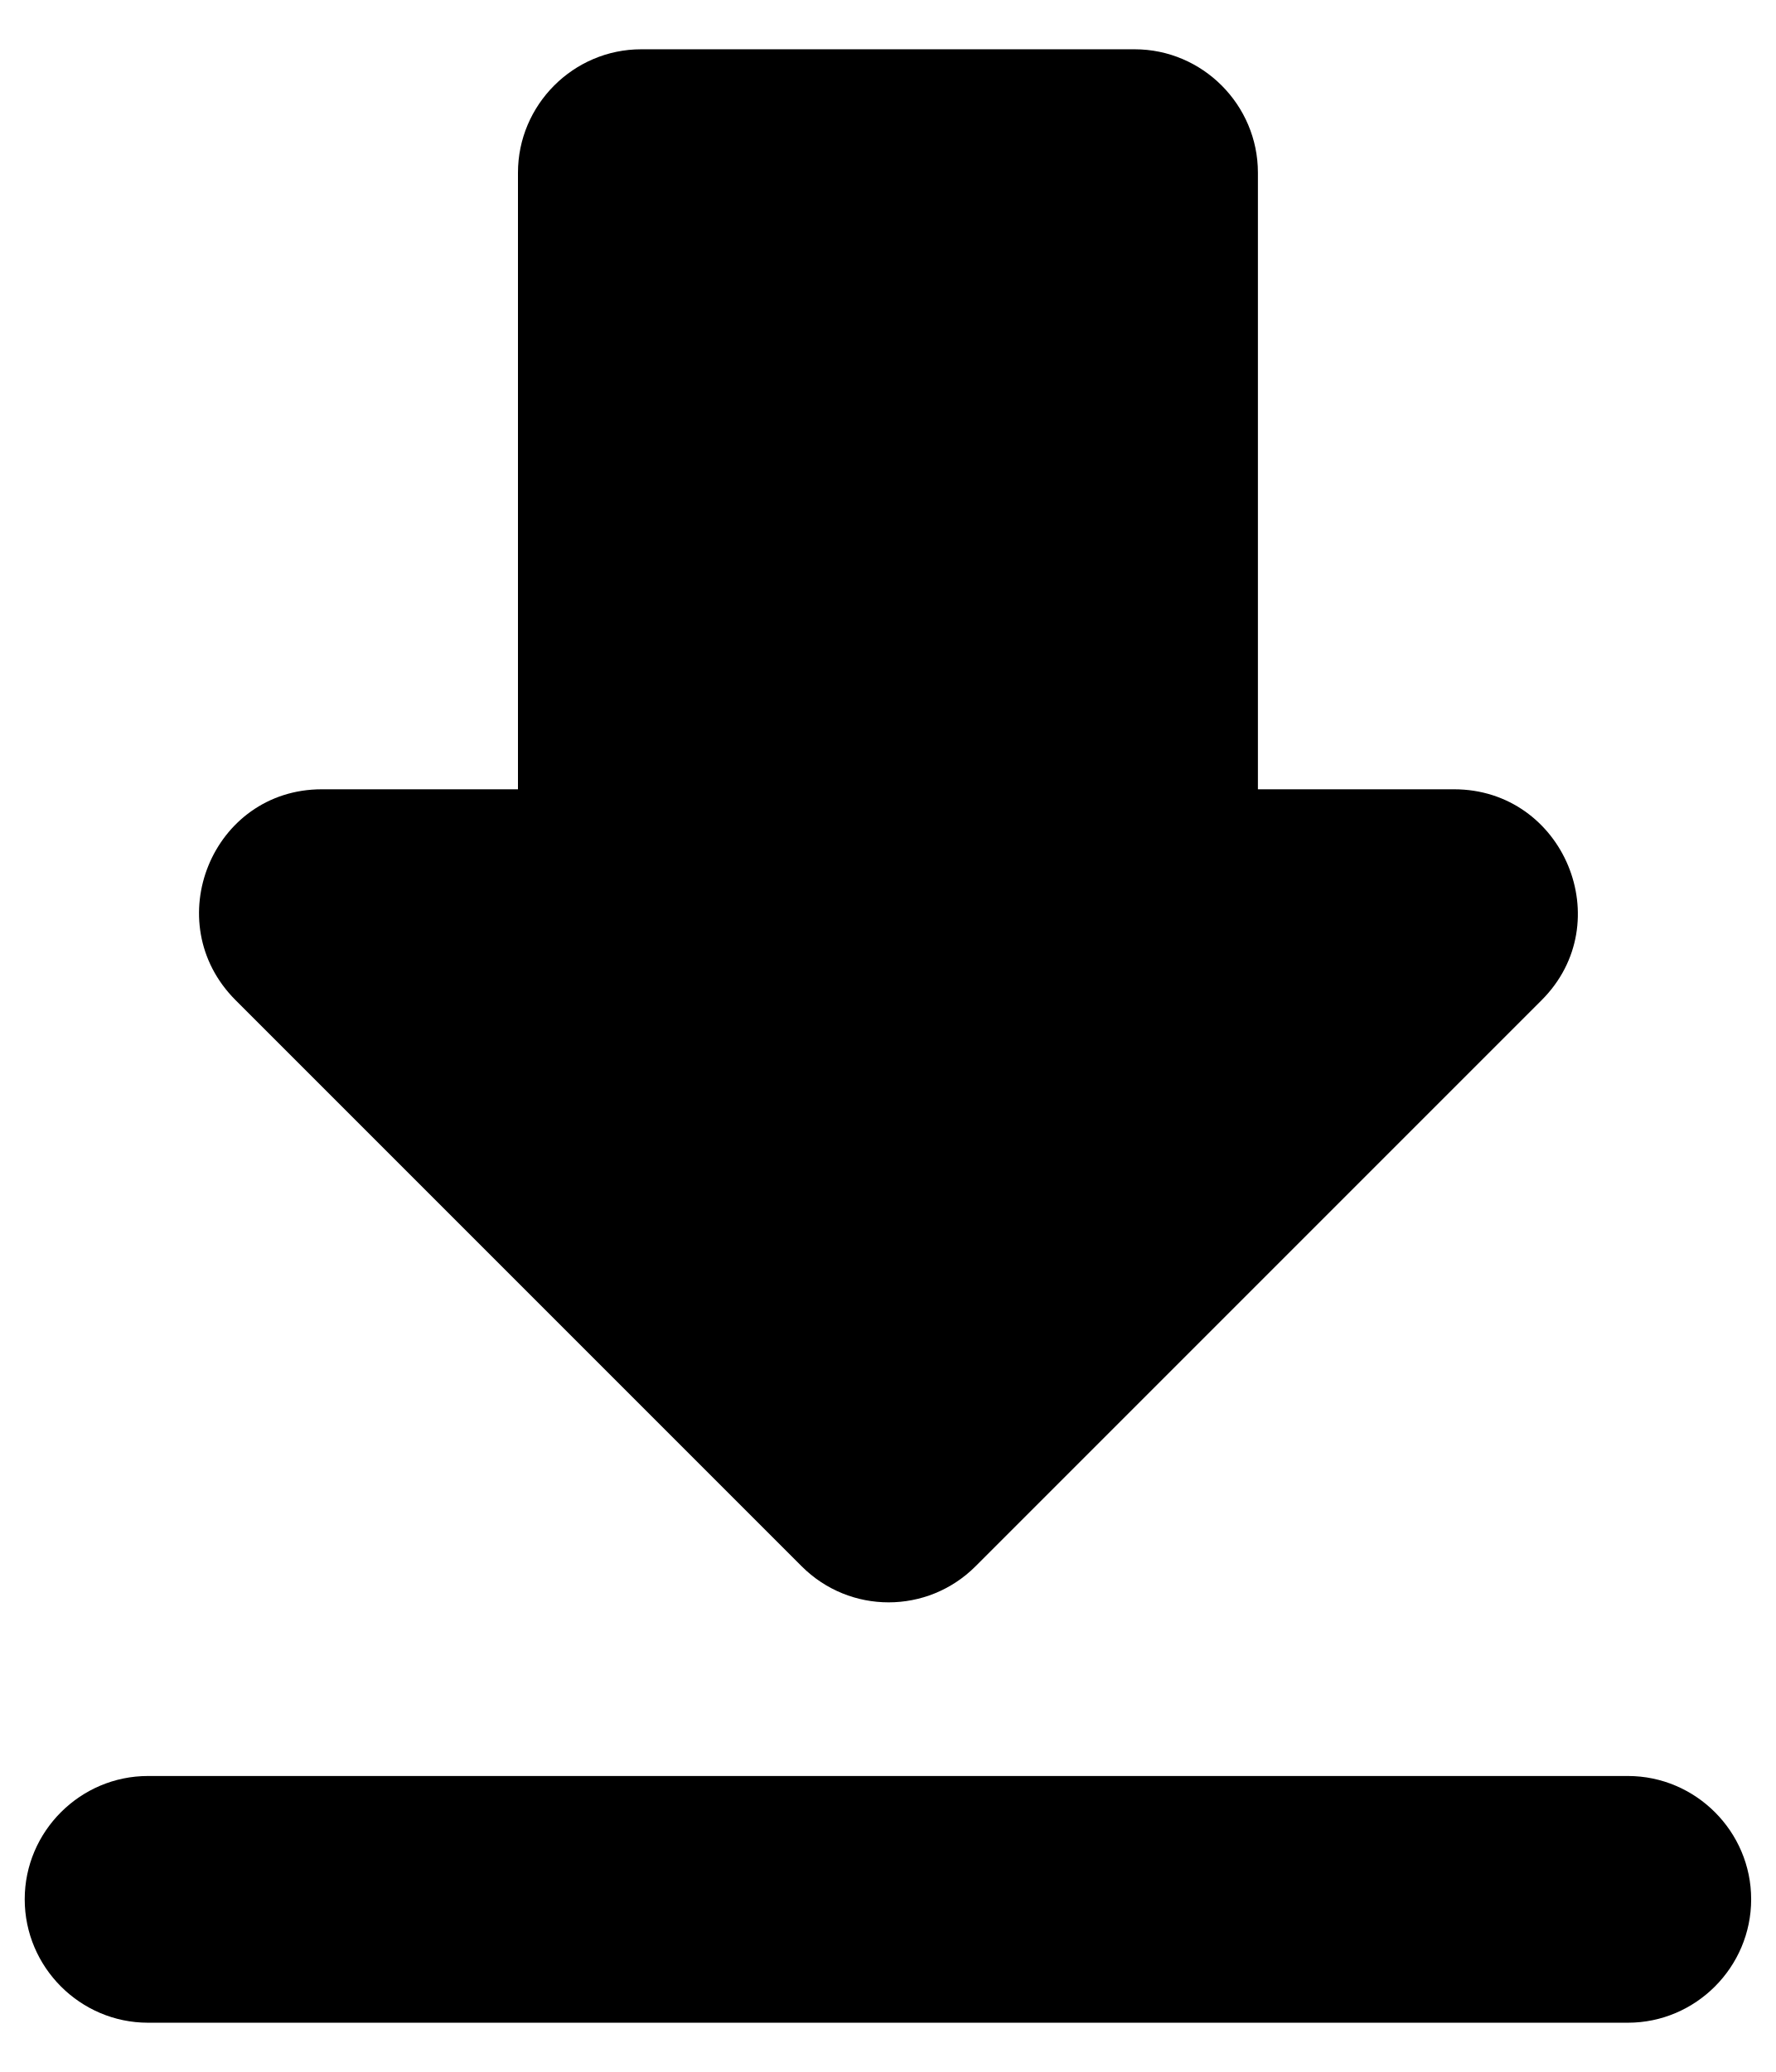
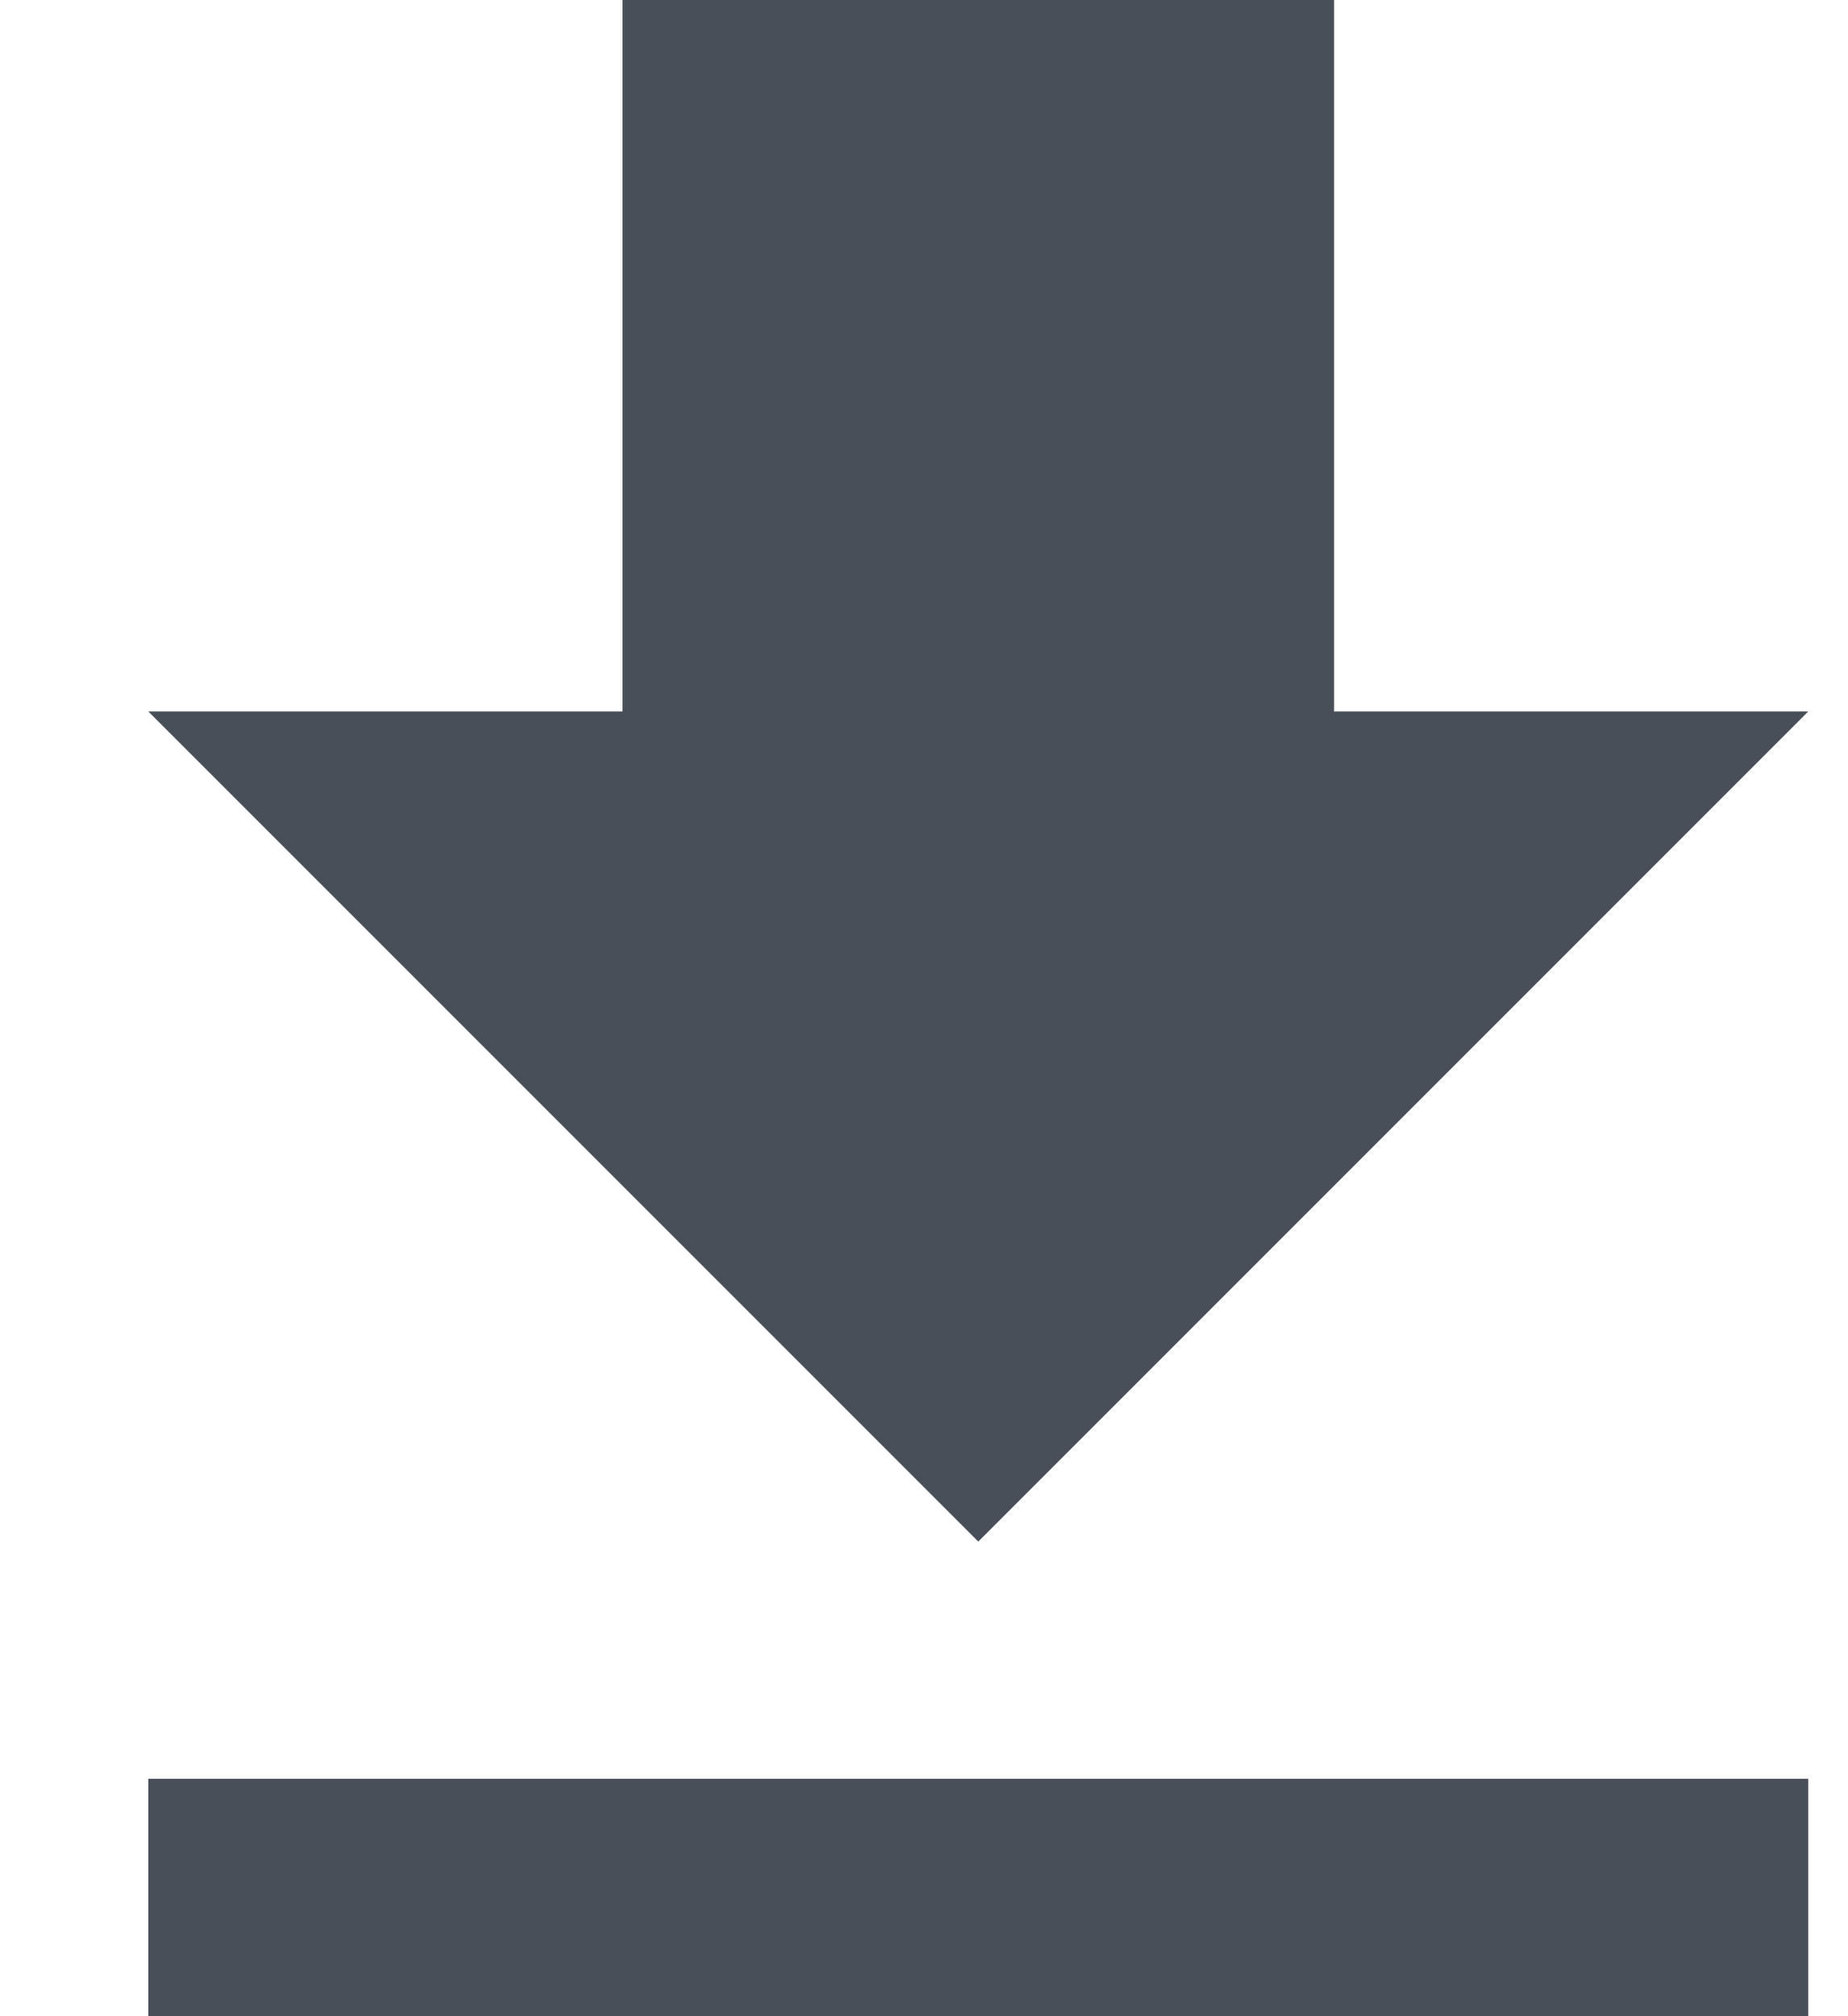
- <svg xmlns="http://www.w3.org/2000/svg" width="12px" height="14px" viewBox="0 0 12 14" version="1.1">
-   <g id="4.Layout-Templates" stroke="none" stroke-width="1" fill="none" fill-rule="evenodd">
-     <g id="Accounts--Main" transform="translate(-1368, -324)">
-       <g id="Group-16" transform="translate(32, 216)">
-         <g id="Group-2" transform="translate(16, 97)">
-           <g id="Group-6" transform="translate(1308, 0)">
-             <g id="round-publish-24px" transform="translate(18, 18) scale(1, -1) translate(-18, -18) translate(8, 8)">
-               <polygon id="Path" points="0 0 20 0 20 20 0 20" />
-               <path d="M4.167,4.167 C4.167,4.625 4.542,5 5,5 L15,5 C15.458,5 15.833,4.625 15.833,4.167 C15.833,3.708 15.458,3.333 15,3.333 L5,3.333 C4.542,3.333 4.167,3.708 4.167,4.167 Z M6.175,11.667 L7.5,11.667 L7.5,15.833 C7.5,16.292 7.875,16.667 8.333,16.667 L11.667,16.667 C12.125,16.667 12.5,16.292 12.5,15.833 L12.5,11.667 L13.825,11.667 C14.567,11.667 14.942,10.767 14.417,10.242 L10.592,6.417 C10.267,6.092 9.742,6.092 9.417,6.417 L5.592,10.242 C5.067,10.767 5.433,11.667 6.175,11.667 Z" id="Shape" fill="#000000" fill-rule="nonzero" />
-             </g>
-           </g>
-         </g>
-       </g>
-     </g>
-   </g>
+ <svg xmlns="http://www.w3.org/2000/svg" width="11" height="12" viewBox="0 0 11 12" fill="none">
+   <path d="M10.765 4.235H7.942V0H3.706V4.235H0.883L5.824 9.176L10.765 4.235ZM0.883 10.588V12H10.765V10.588H0.883Z" fill="#494F59" />
</svg>
